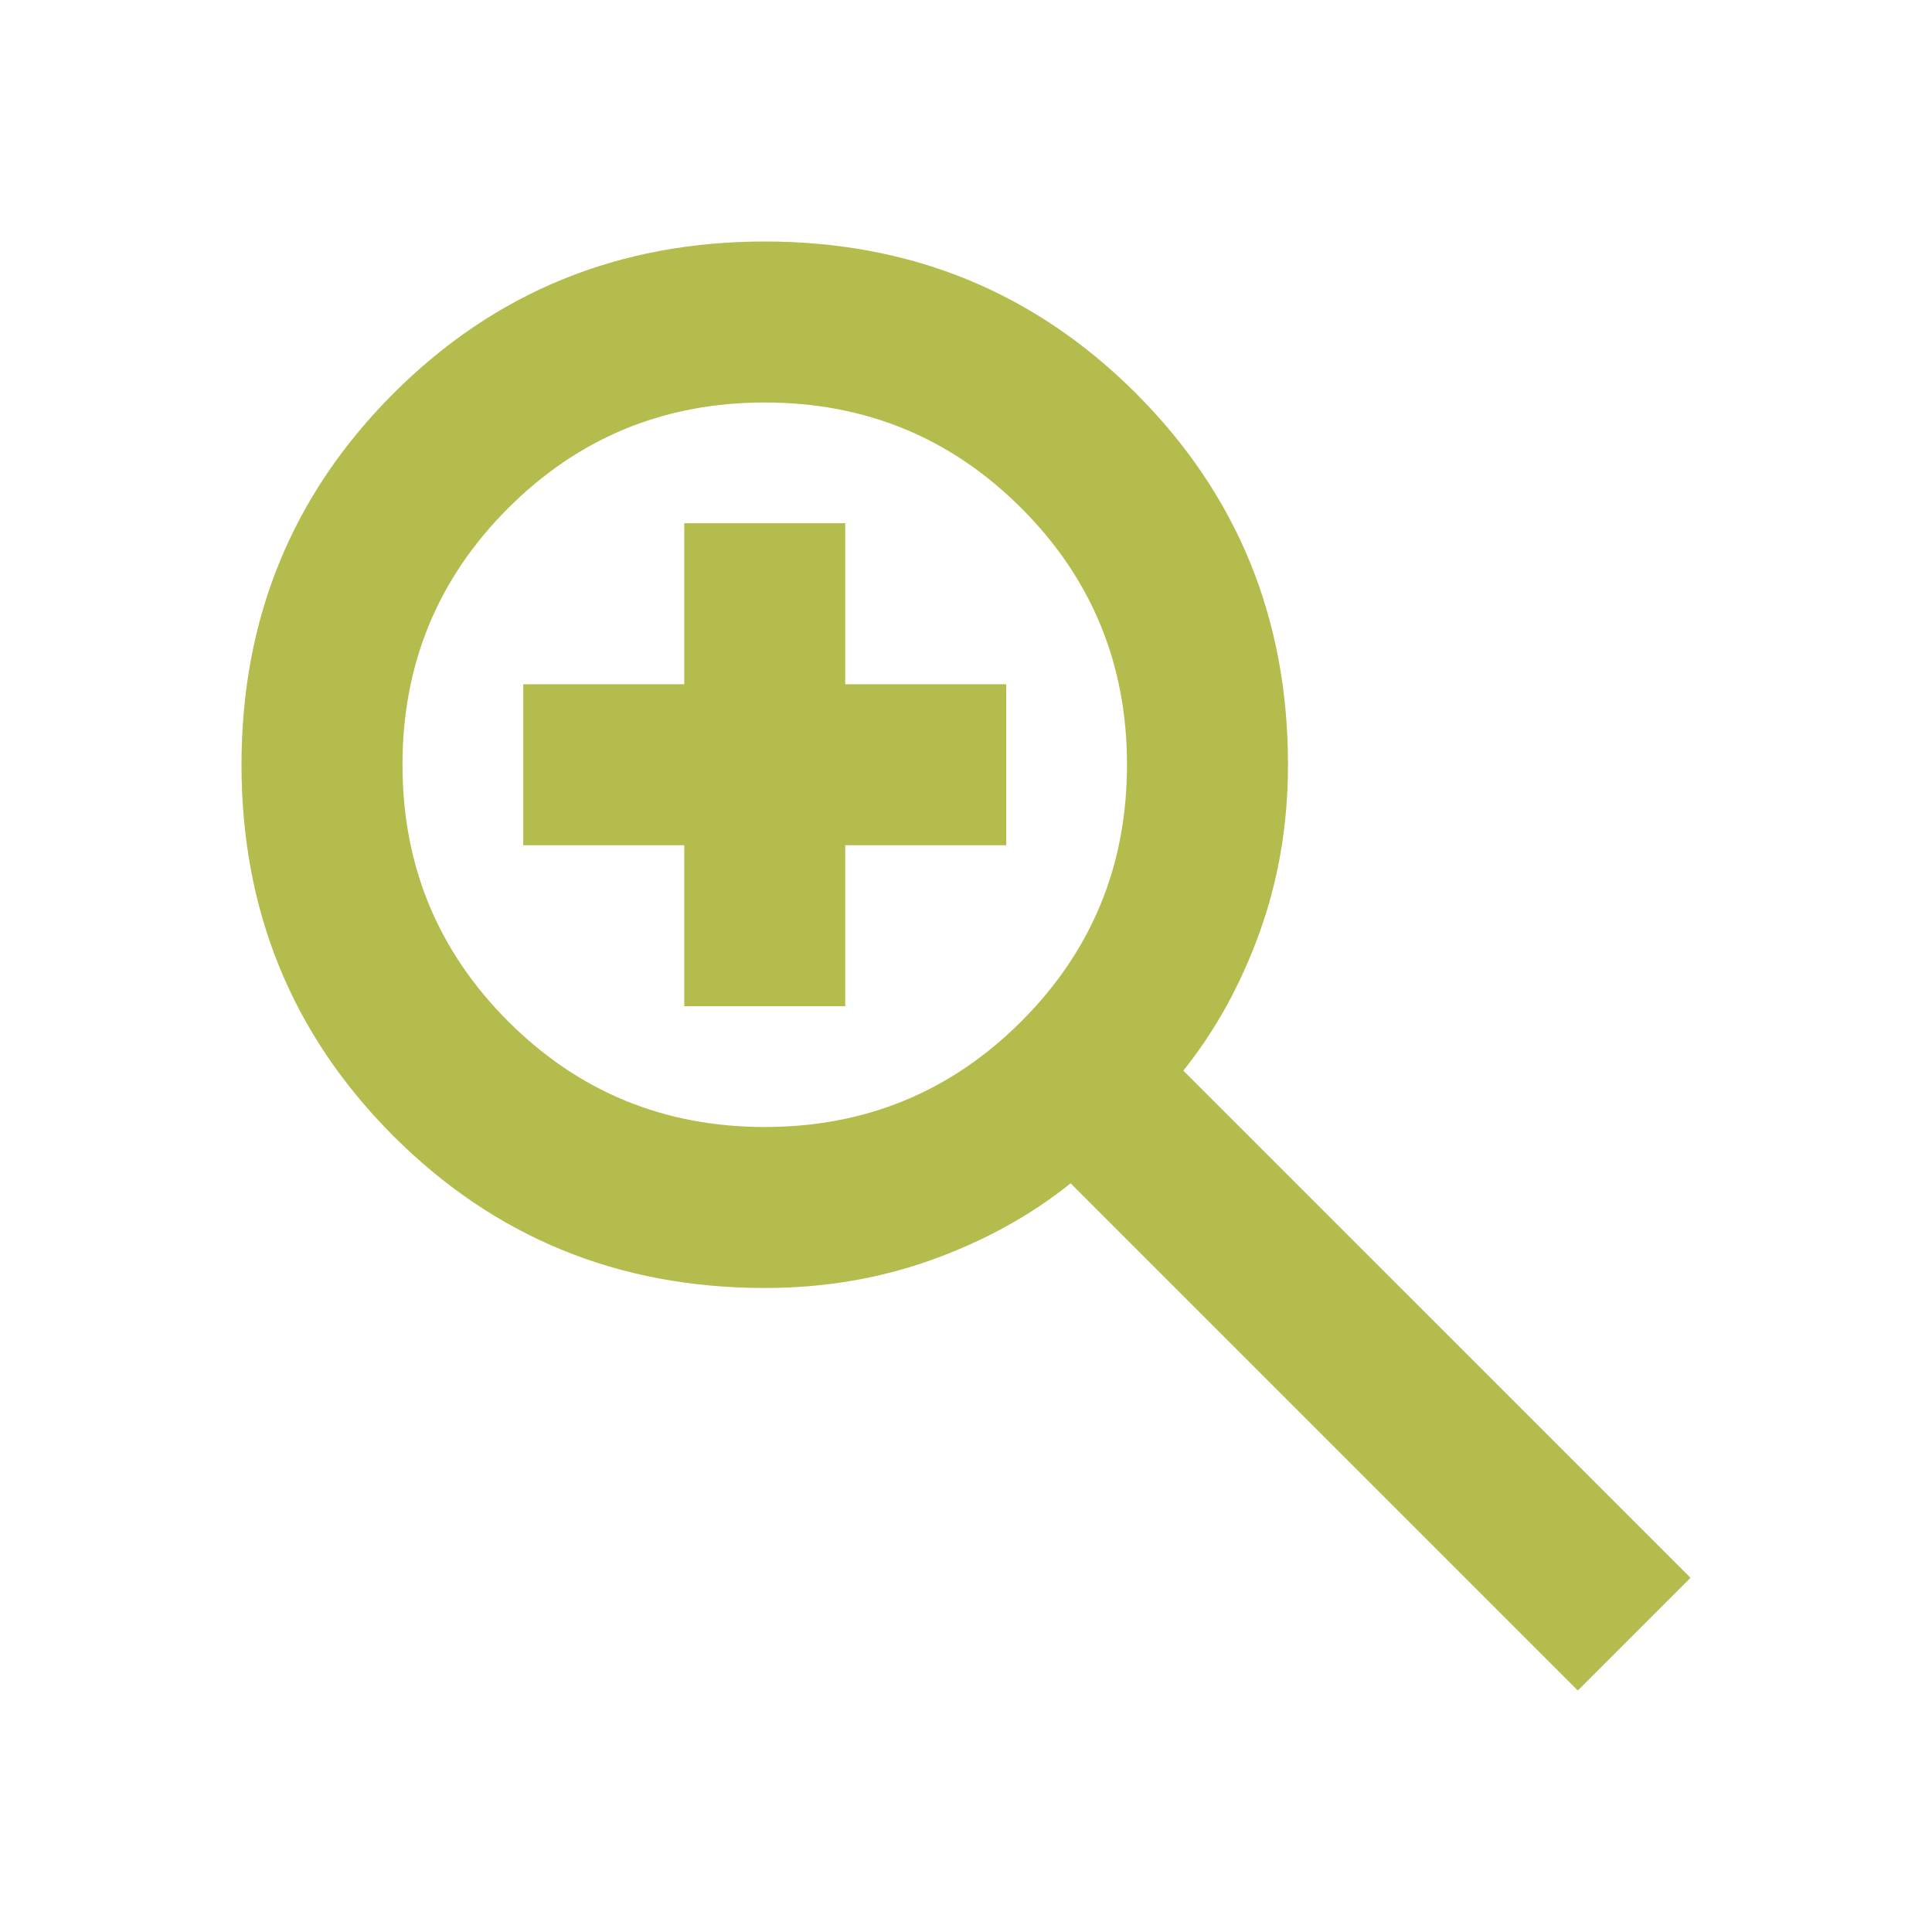
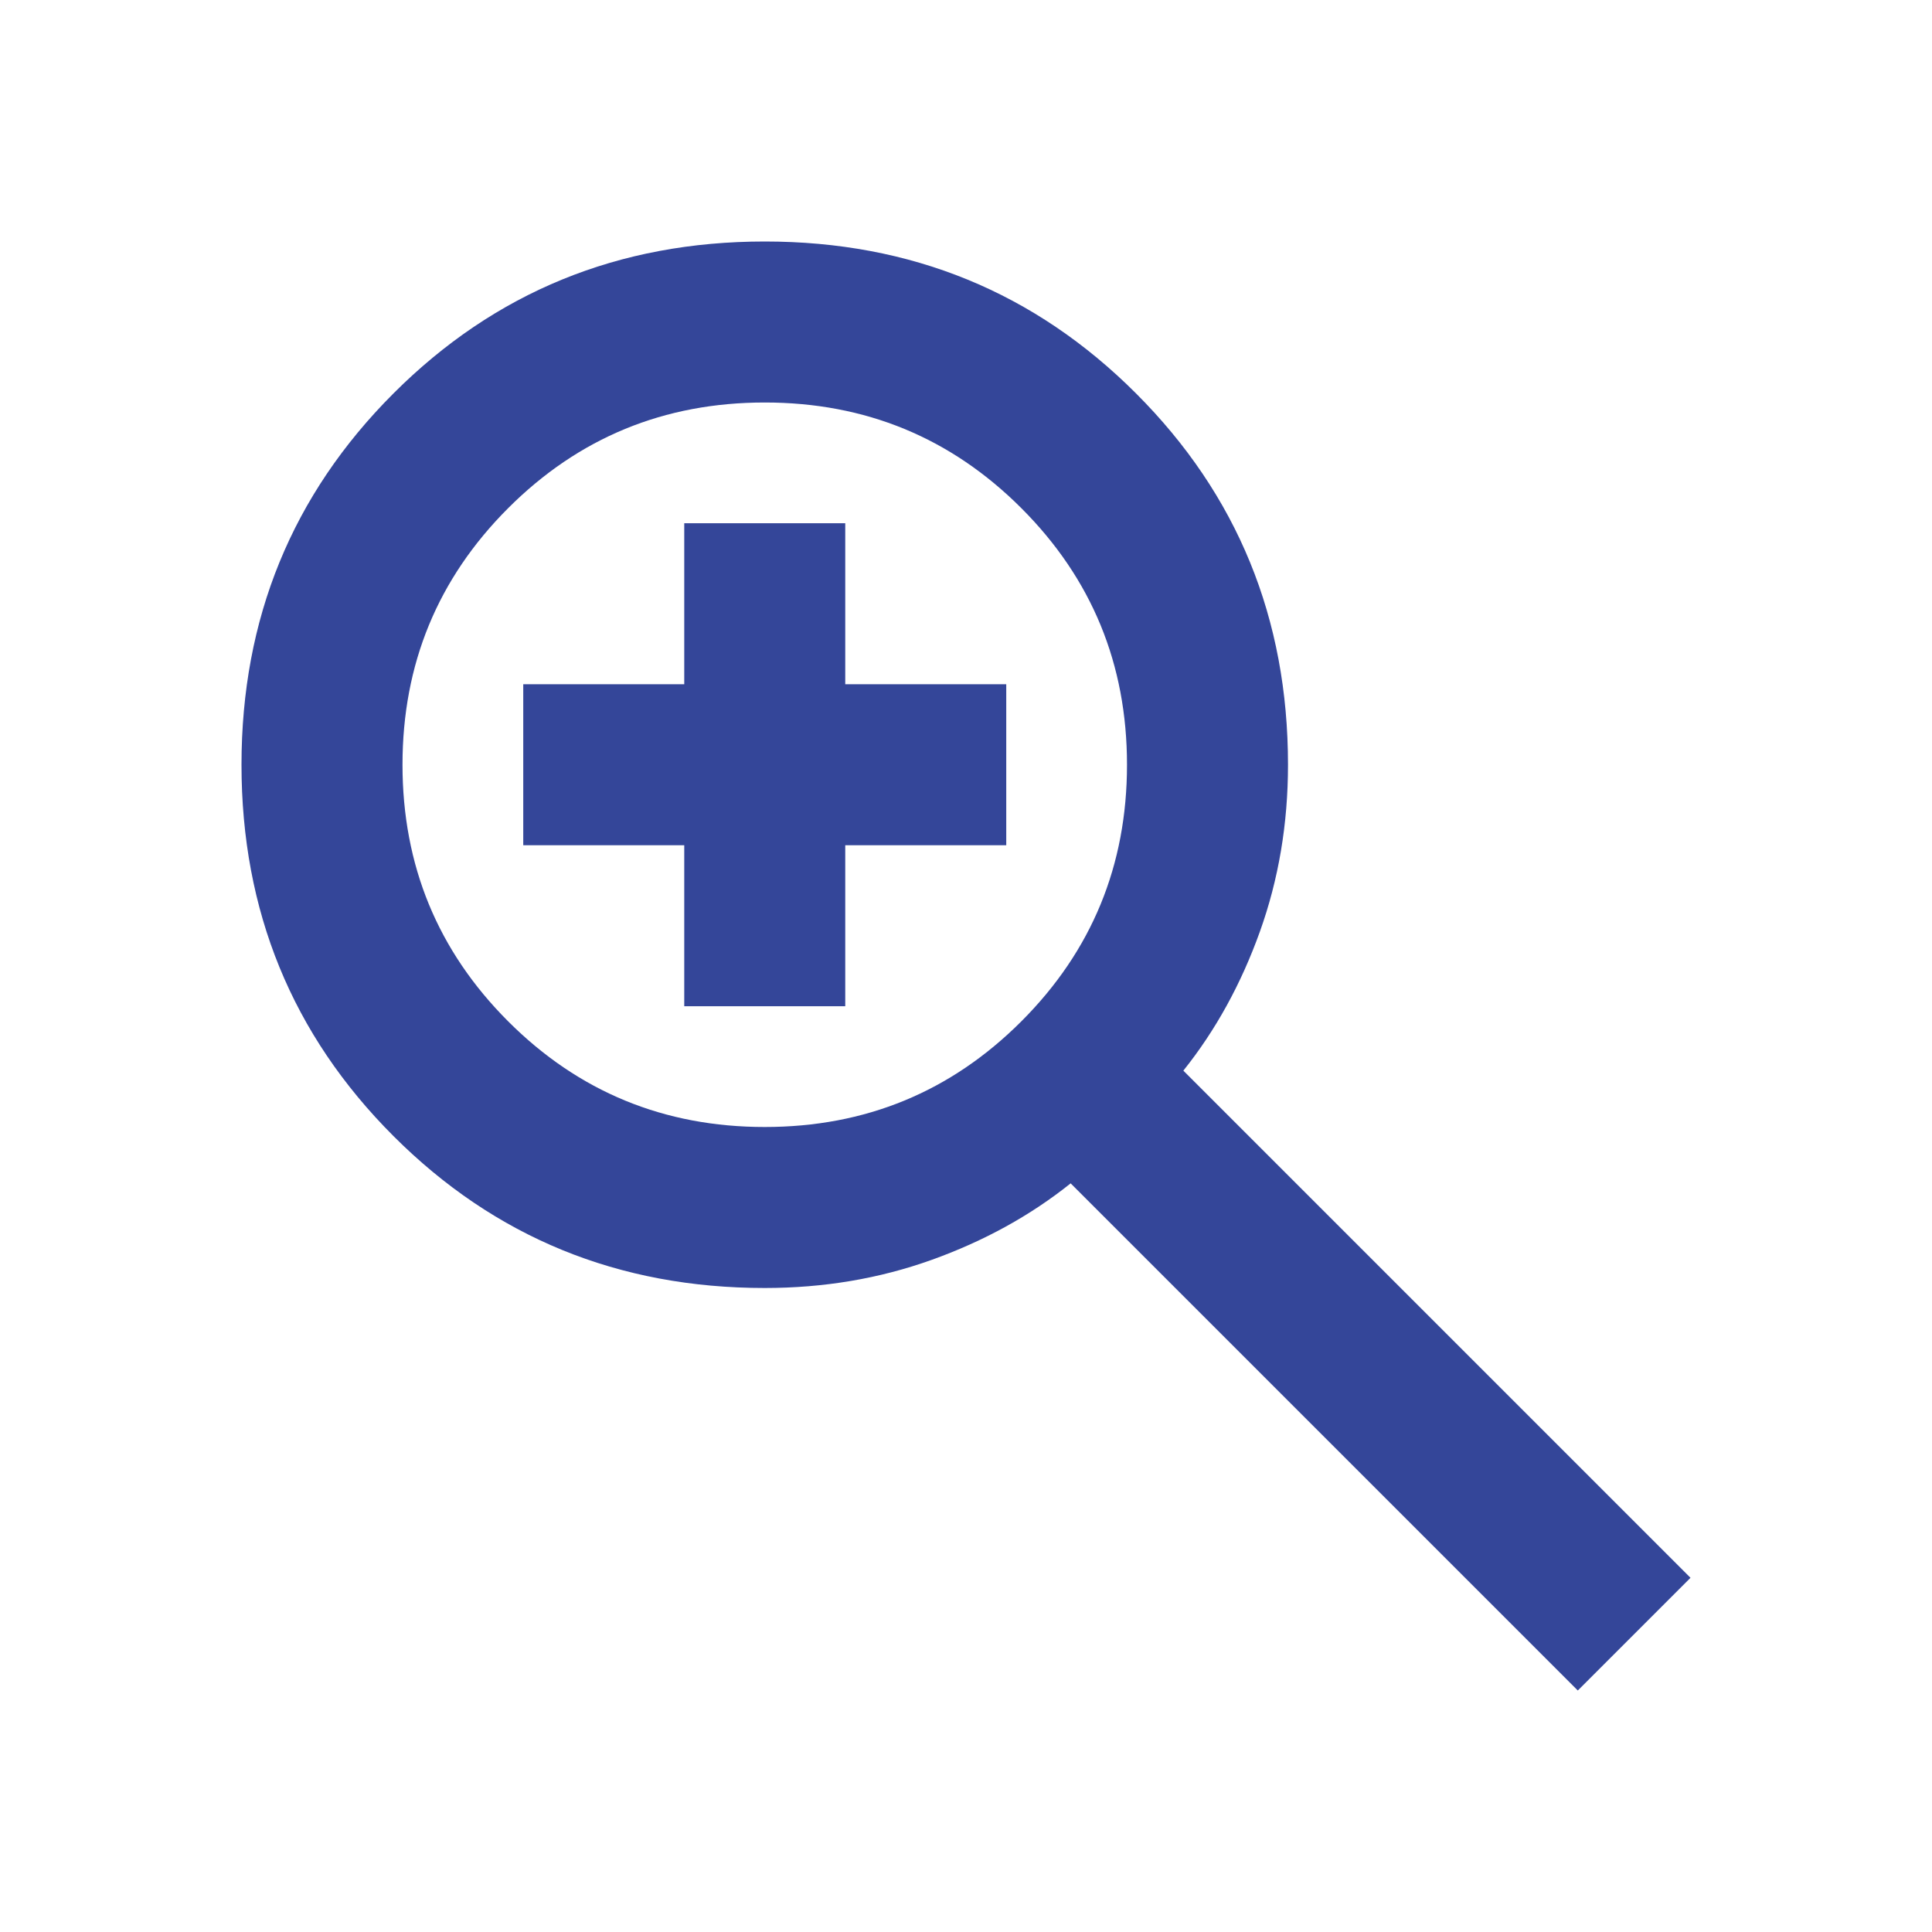
- <svg xmlns="http://www.w3.org/2000/svg" height="24px" viewBox="0 -960 960 960" width="24px" fill="#b4bc4e">
+ <svg xmlns="http://www.w3.org/2000/svg" height="24px" viewBox="0 -960 960 960" width="24px" fill="#344699">
  <path d="M784-120 532-372q-30 24-69 38t-83 14q-109 0-184.5-75.5T120-580q0-109 75.5-184.5T380-840q109 0 184.5 75.5T640-580q0 44-14 83t-38 69l252 252-56 56ZM380-400q75 0 127.5-52.5T560-580q0-75-52.5-127.5T380-760q-75 0-127.5 52.5T200-580q0 75 52.5 127.5T380-400Zm-40-60v-80h-80v-80h80v-80h80v80h80v80h-80v80h-80Z" />
</svg>
